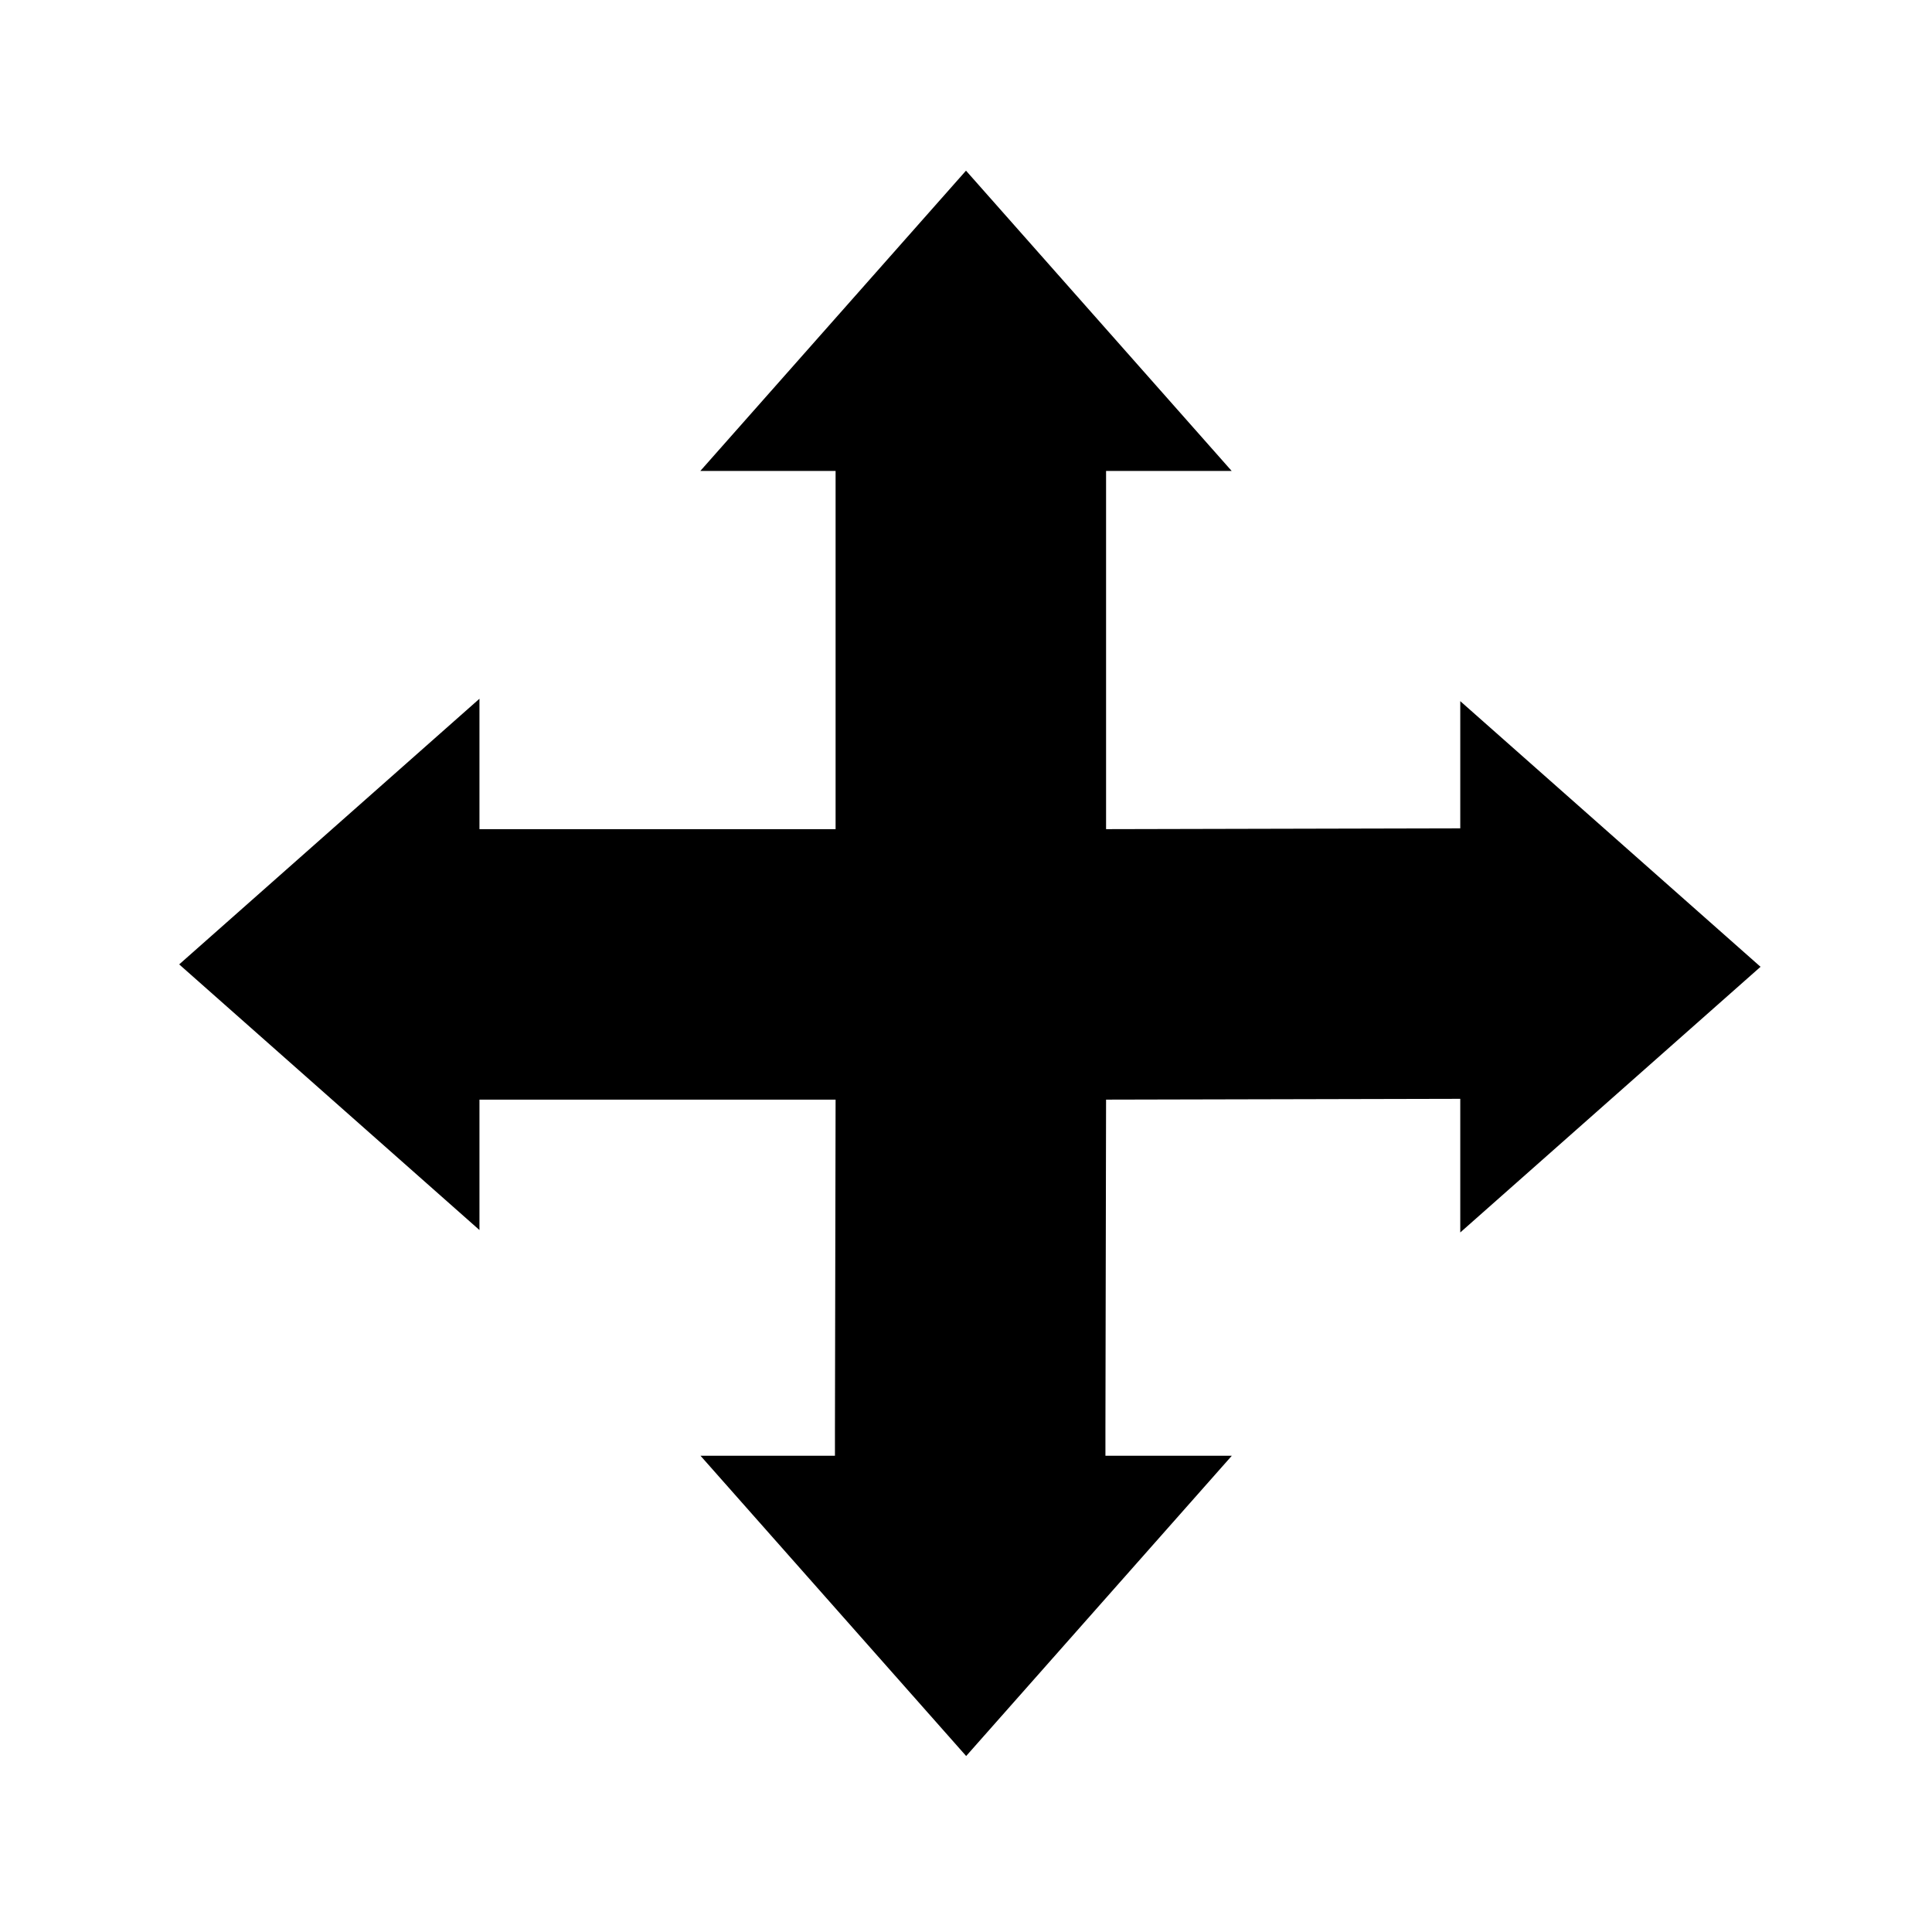
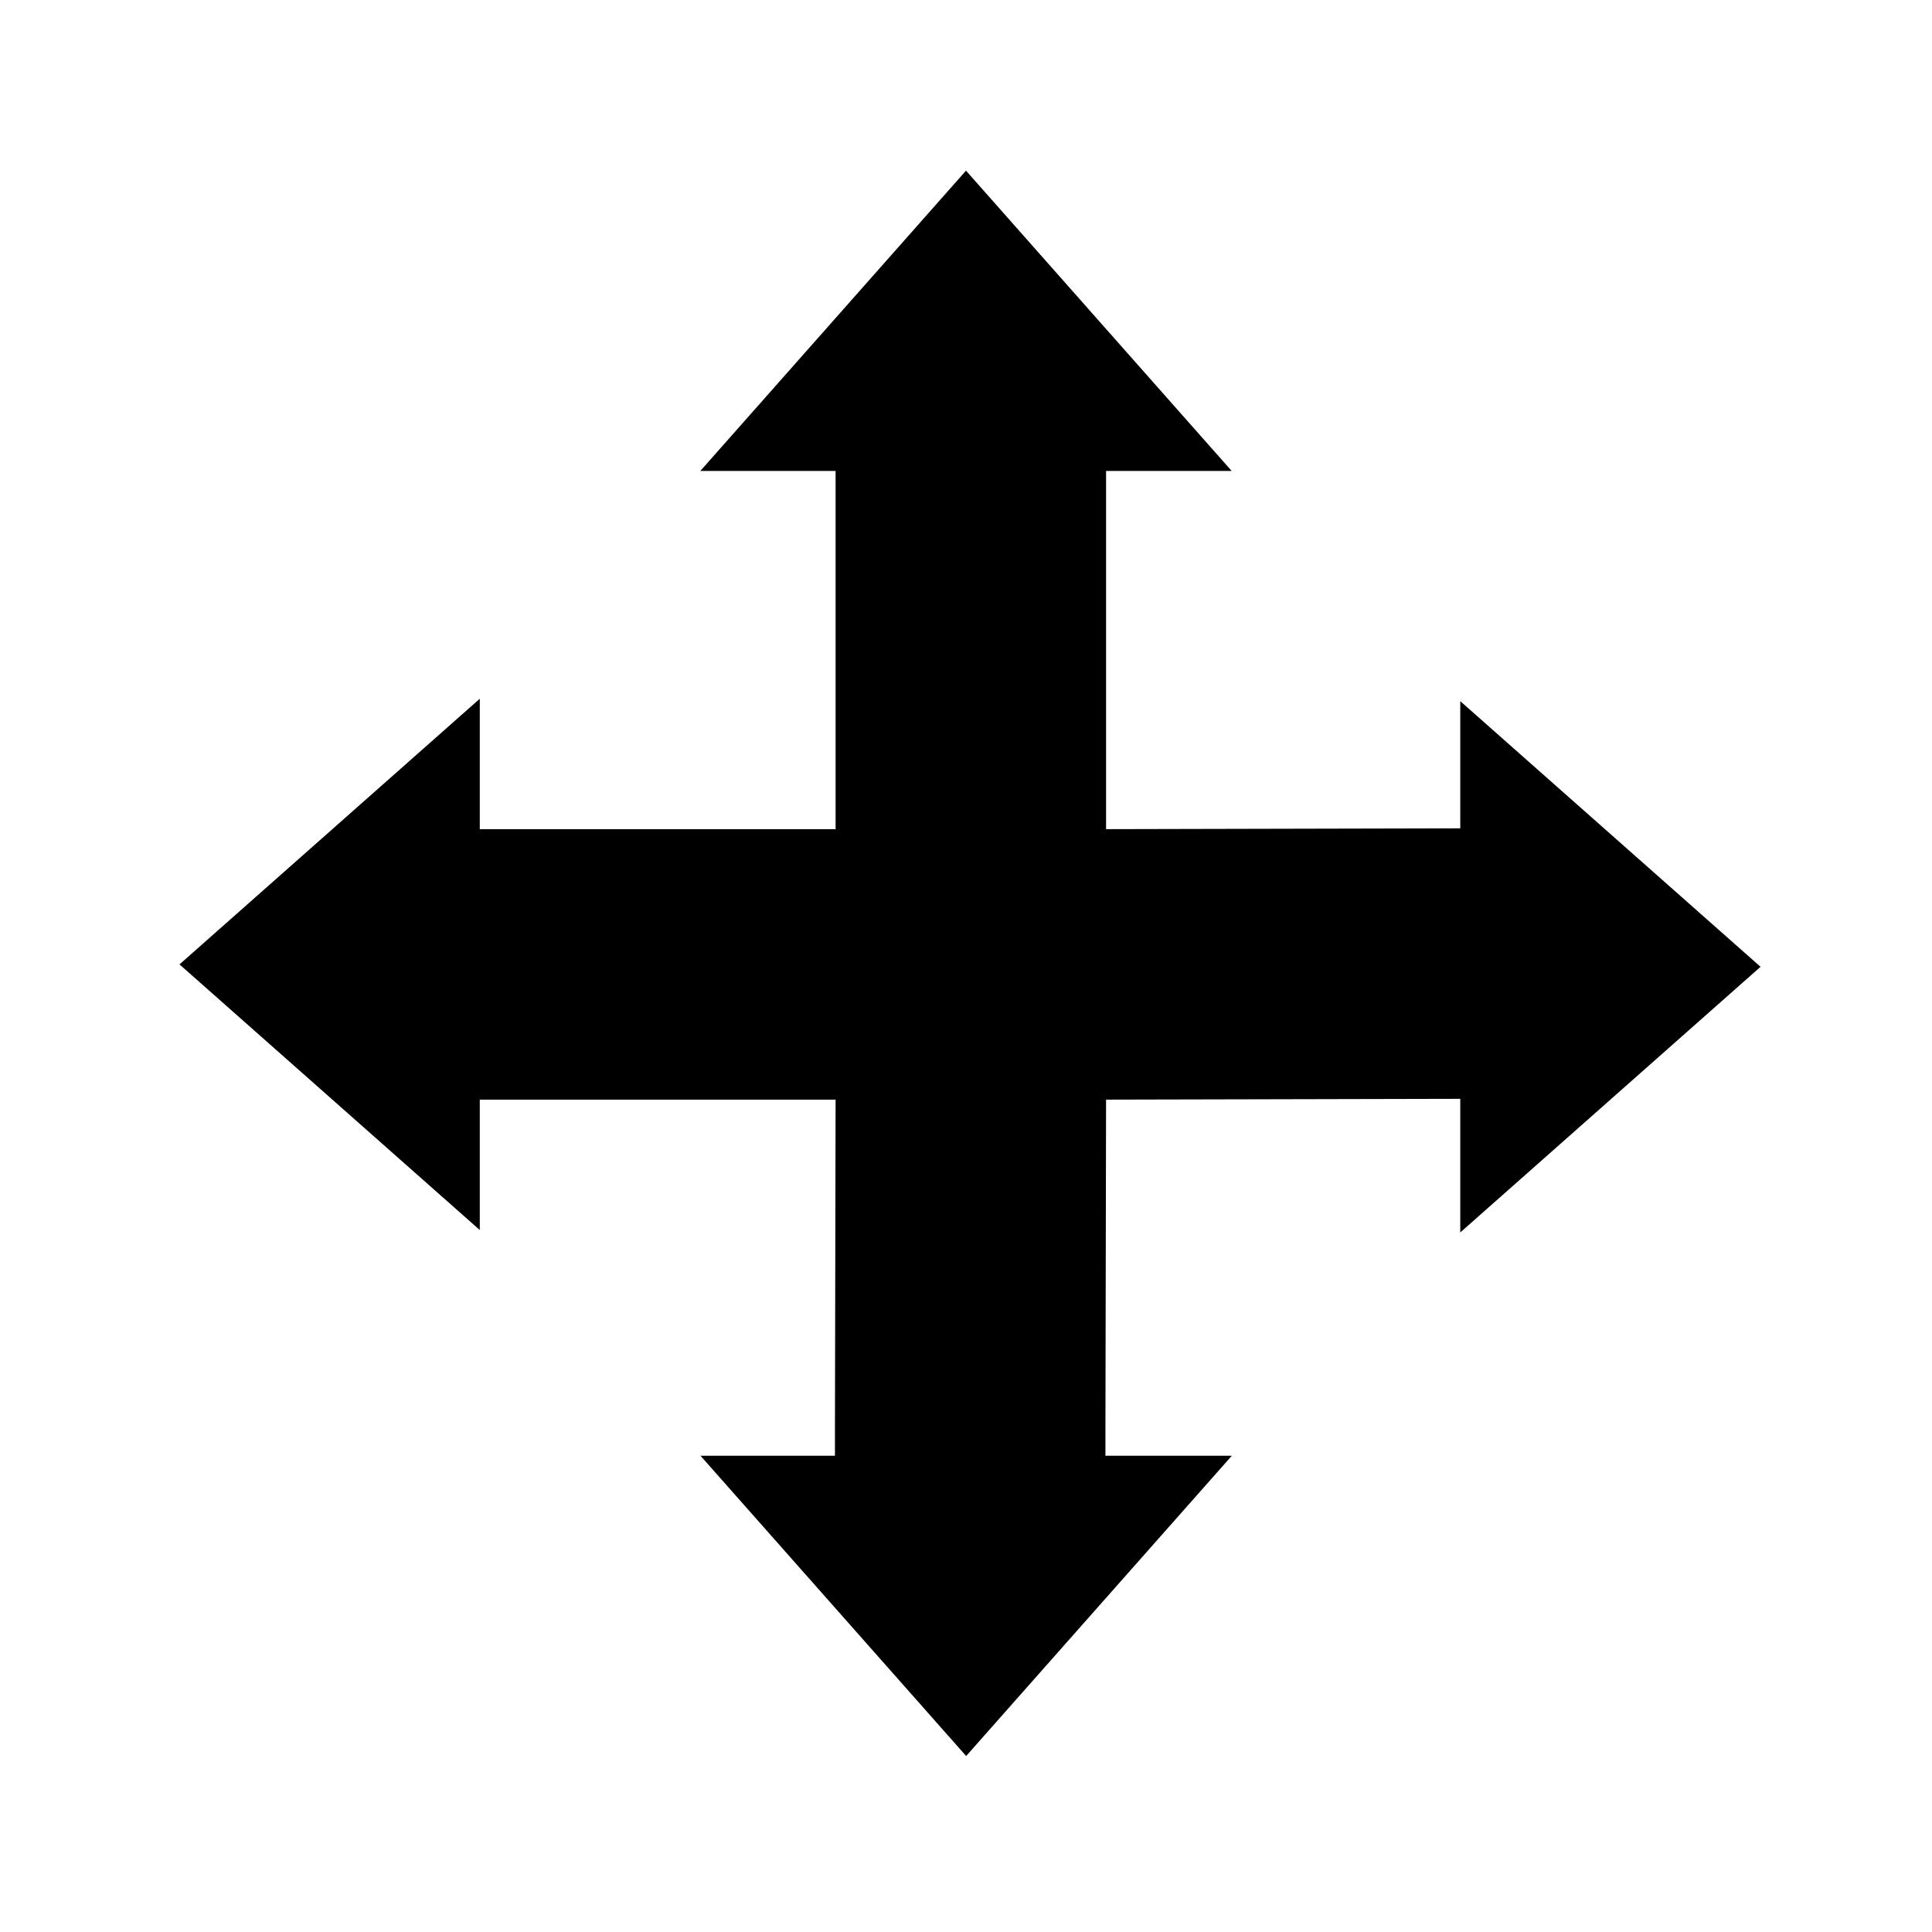
<svg xmlns="http://www.w3.org/2000/svg" viewBox="0 0 24 24">
-   <path d="m12 2.12-3.3 3.73h1.68v4.45h-4.16-0.264v-1.62l-3.73 3.3 3.73 3.3v-1.62h0.264 4.16l-0.008 4.1v0.324h-1.67l3.3 3.73 3.3-3.73h-1.57v-0.324l0.008-4.1 4.4-0.01v1.66l3.73-3.3-3.73-3.3v1.58l-4.4 0.01v-4.45h1.56l-3.3-3.73z" />
+   <path d="m12 2.12-3.3 3.73h1.68v4.45h-4.42v-1.62l-3.73 3.3 3.73 3.3v-1.62h4.42l-0.008 4.1v0.324h-1.67l3.3 3.73 3.3-3.73h-1.57v-0.324l0.008-4.1 4.4-0.01v1.66l3.73-3.3-3.73-3.3v1.58l-4.4 0.01v-4.45h1.56l-3.3-3.73z" />
</svg>
